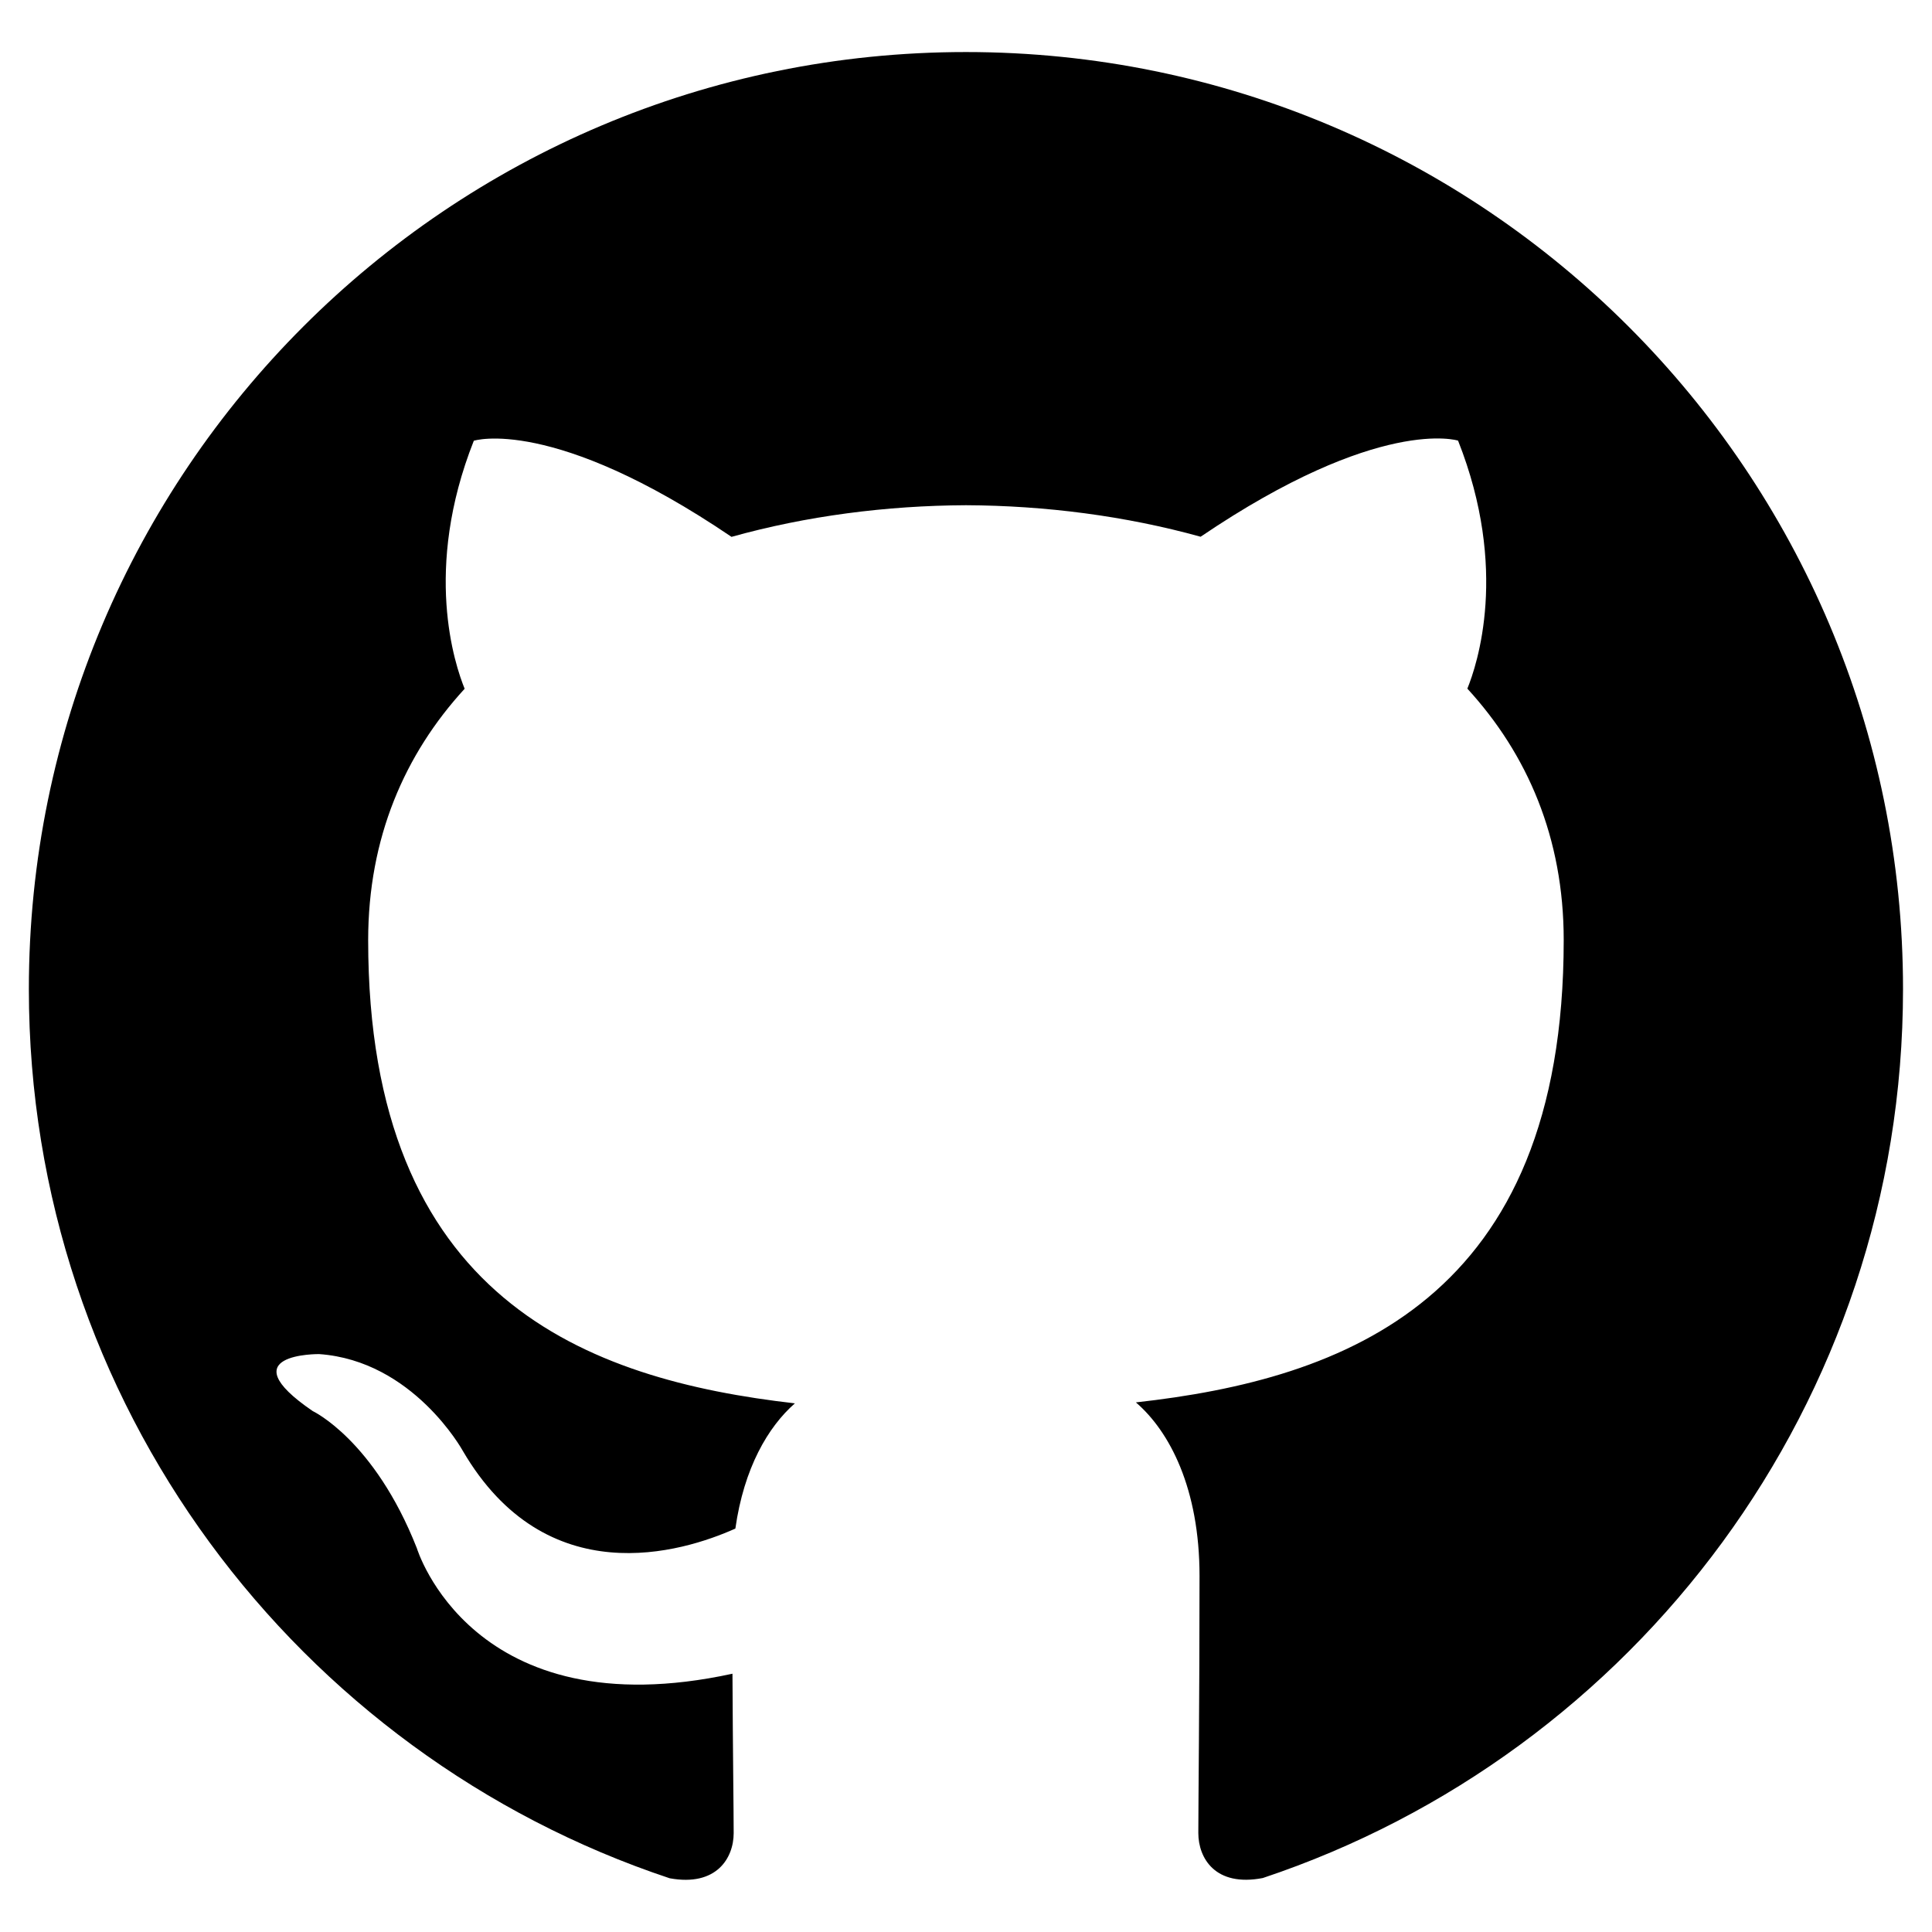
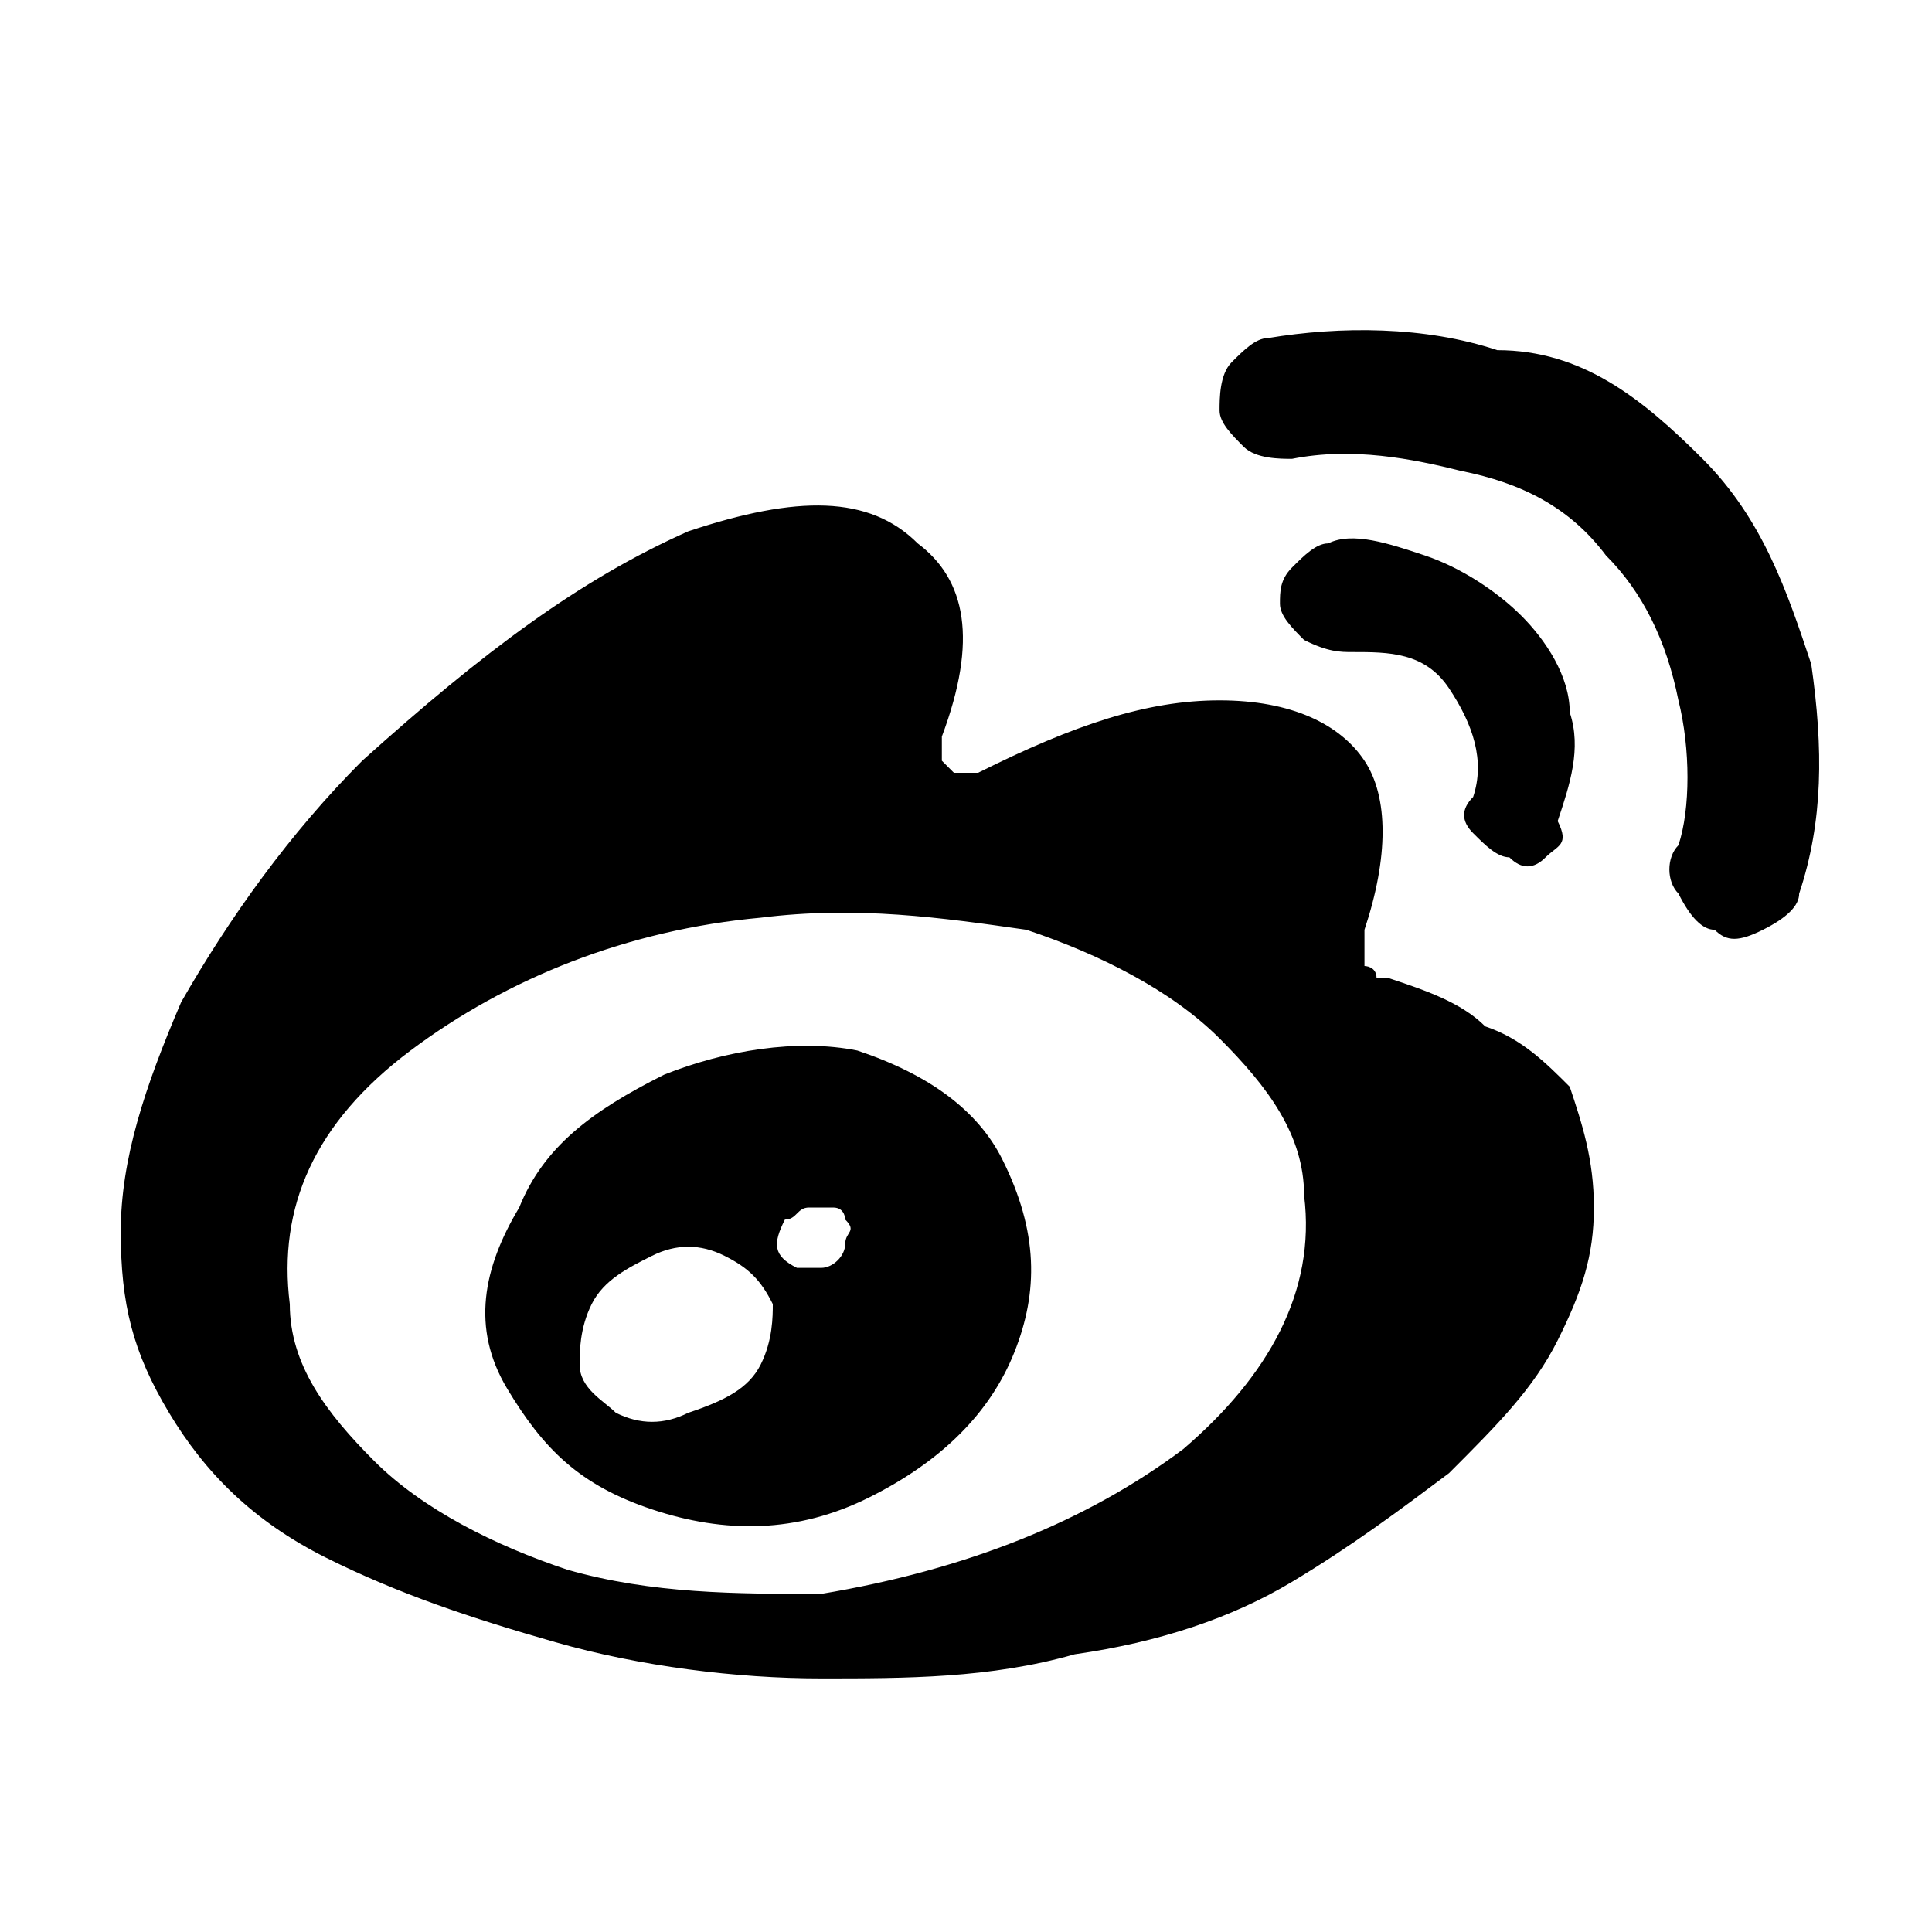
- <svg viewBox="0 0 16 16" width="16px" height="16px">
-   <path d="M7.999,0.431c-4.285,0-7.76,3.474-7.76,7.761 c0,3.428,2.223,6.337,5.307,7.363c0.388,0.071,0.53-0.168,0.53-0.374c0-0.184-0.007-0.672-0.01-1.32 c-2.159,0.469-2.614-1.04-2.614-1.04c-0.353-0.896-0.862-1.135-0.862-1.135c-0.705-0.481,0.053-0.472,0.053-0.472 c0.779,0.055,1.189,0.8,1.189,0.8c0.692,1.186,1.816,0.843,2.258,0.645c0.071-0.502,0.271-0.843,0.493-1.037 C4.86,11.425,3.049,10.76,3.049,7.786c0-0.847,0.302-1.54,0.799-2.082C3.768,5.507,3.501,4.718,3.924,3.65 c0,0,0.652-0.209,2.134,0.796C6.677,4.273,7.34,4.187,8,4.184c0.659,0.003,1.323,0.089,1.943,0.261 c1.482-1.004,2.132-0.796,2.132-0.796c0.423,1.068,0.157,1.857,0.077,2.054c0.497,0.542,0.798,1.235,0.798,2.082 c0,2.981-1.814,3.637-3.543,3.829c0.279,0.24,0.527,0.713,0.527,1.437c0,1.037-0.01,1.874-0.01,2.129 c0,0.208,0.14,0.449,0.534,0.373c3.081-1.028,5.302-3.935,5.302-7.362C15.76,3.906,12.285,0.431,7.999,0.431z" />
+ <svg xmlns="http://www.w3.org/2000/svg" version="1.1" id="图层_1" x="0px" y="0px" viewBox="0 0 16 16" style="enable-background:new 0 0 16 16;" xml:space="preserve">
+   <path d="M14.1,3.8c0.5,0.5,0.7,1.1,0.9,1.7c0.1,0.7,0.1,1.3-0.1,1.9c0,0.1-0.1,0.2-0.3,0.3s-0.3,0.1-0.4,0c-0.1,0-0.2-0.1-0.3-0.3  c-0.1-0.1-0.1-0.3,0-0.4C14,6.7,14,6.2,13.9,5.8c-0.1-0.5-0.3-0.9-0.6-1.2c-0.3-0.4-0.7-0.6-1.2-0.7c-0.4-0.1-0.9-0.2-1.4-0.1  c-0.1,0-0.3,0-0.4-0.1s-0.2-0.2-0.2-0.3c0-0.1,0-0.3,0.1-0.4c0.1-0.1,0.2-0.2,0.3-0.2c0.6-0.1,1.3-0.1,1.9,0.1  C13.1,2.9,13.6,3.3,14.1,3.8z M11.8,4.6c0.3,0.1,0.6,0.3,0.8,0.5c0.2,0.2,0.4,0.5,0.4,0.8c0.1,0.3,0,0.6-0.1,0.9  C13,7,12.9,7,12.8,7.1c-0.1,0.1-0.2,0.1-0.3,0c-0.1,0-0.2-0.1-0.3-0.2c-0.1-0.1-0.1-0.2,0-0.3c0.1-0.3,0-0.6-0.2-0.9  c-0.2-0.3-0.5-0.3-0.8-0.3c-0.1,0-0.2,0-0.4-0.1c-0.1-0.1-0.2-0.2-0.2-0.3c0-0.1,0-0.2,0.1-0.3c0.1-0.1,0.2-0.2,0.3-0.2  C11.2,4.4,11.5,4.5,11.8,4.6z M13.2,10c0,0.4-0.1,0.7-0.3,1.1c-0.2,0.4-0.5,0.7-0.9,1.1c-0.4,0.3-0.8,0.6-1.3,0.9  c-0.5,0.3-1.1,0.5-1.8,0.6c-0.7,0.2-1.4,0.2-2.1,0.2s-1.5-0.1-2.2-0.3c-0.7-0.2-1.3-0.4-1.9-0.7c-0.6-0.3-1-0.7-1.3-1.2  S1,10.8,1,10.2C1,9.6,1.2,9,1.5,8.3c0.4-0.7,0.9-1.4,1.5-2C4,5.4,4.8,4.8,5.7,4.4c0.9-0.3,1.5-0.3,1.9,0.1C8,4.8,8.1,5.3,7.8,6.1  c0,0.1,0,0.1,0,0.2c0,0,0,0,0.1,0.1c0,0,0.1,0,0.1,0c0,0,0.1,0,0.1,0l0,0C8.9,6,9.5,5.8,10.1,5.8c0.6,0,1,0.2,1.2,0.5  c0.2,0.3,0.2,0.8,0,1.4c0,0.1,0,0.1,0,0.2c0,0,0,0.1,0,0.1c0,0,0.1,0,0.1,0.1c0,0,0.1,0,0.1,0c0.3,0.1,0.6,0.2,0.8,0.4  C12.6,8.6,12.8,8.8,13,9C13.1,9.3,13.2,9.6,13.2,10z M10.8,9.9c0-0.5-0.3-0.9-0.7-1.3c-0.4-0.4-1-0.7-1.6-0.9  C7.8,7.6,7.1,7.5,6.3,7.6C5.2,7.7,4.2,8.1,3.4,8.7c-0.8,0.6-1.1,1.3-1,2.1c0,0.5,0.3,0.9,0.7,1.3c0.4,0.4,1,0.7,1.6,0.9  c0.7,0.2,1.4,0.2,2.1,0.2C8,13,9,12.6,9.8,12C10.5,11.4,10.9,10.7,10.8,9.9z M8.4,11.2c-0.2,0.5-0.6,0.9-1.2,1.2  c-0.6,0.3-1.2,0.3-1.8,0.1c-0.6-0.2-0.9-0.5-1.2-1S4,10.5,4.3,10c0.2-0.5,0.6-0.8,1.2-1.1C6,8.7,6.6,8.6,7.1,8.7  c0.6,0.2,1,0.5,1.2,0.9C8.6,10.2,8.6,10.7,8.4,11.2z M7,10.3c0-0.1,0.1-0.1,0-0.2C7,10.1,7,10,6.9,10c-0.1,0-0.1,0-0.2,0  c-0.1,0-0.1,0.1-0.2,0.1c-0.1,0.2-0.1,0.3,0.1,0.4c0.1,0,0.1,0,0.2,0C6.9,10.5,7,10.4,7,10.3z M6.3,11.3c0.1-0.2,0.1-0.4,0.1-0.5  c-0.1-0.2-0.2-0.3-0.4-0.4c-0.2-0.1-0.4-0.1-0.6,0c-0.2,0.1-0.4,0.2-0.5,0.4c-0.1,0.2-0.1,0.4-0.1,0.5c0,0.2,0.2,0.3,0.3,0.4  c0.2,0.1,0.4,0.1,0.6,0C6,11.6,6.2,11.5,6.3,11.3z" />
</svg>
